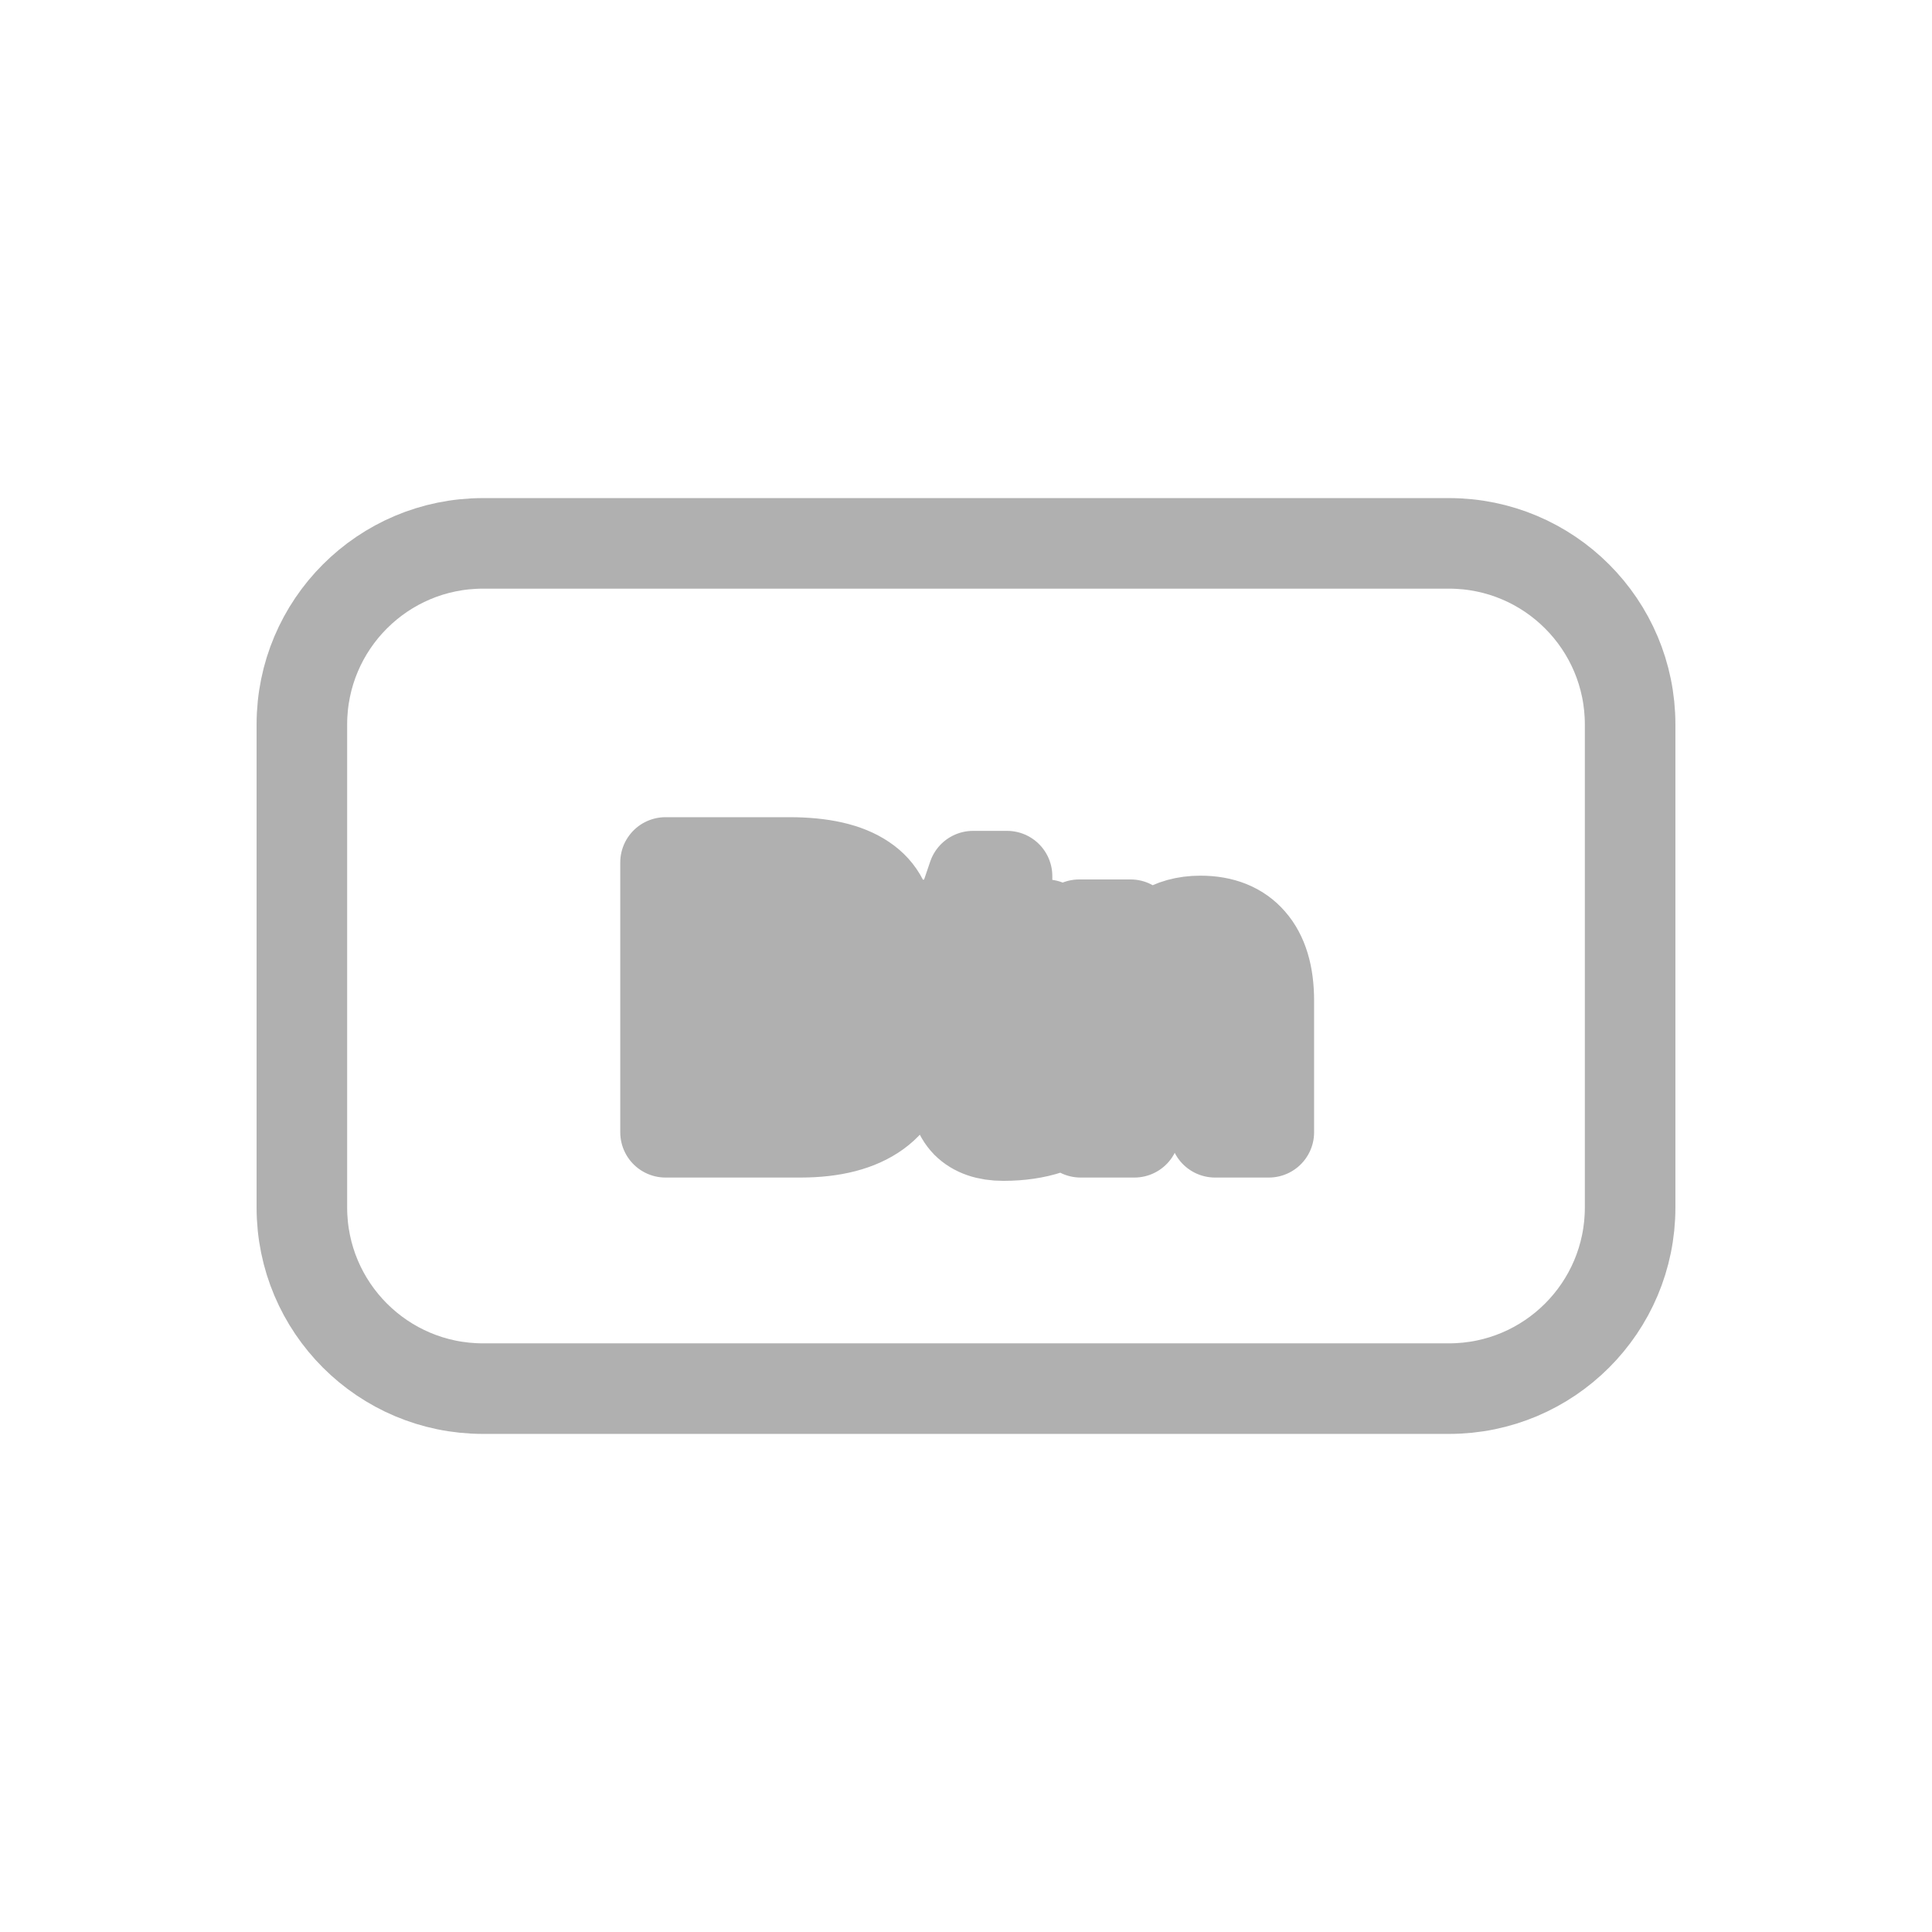
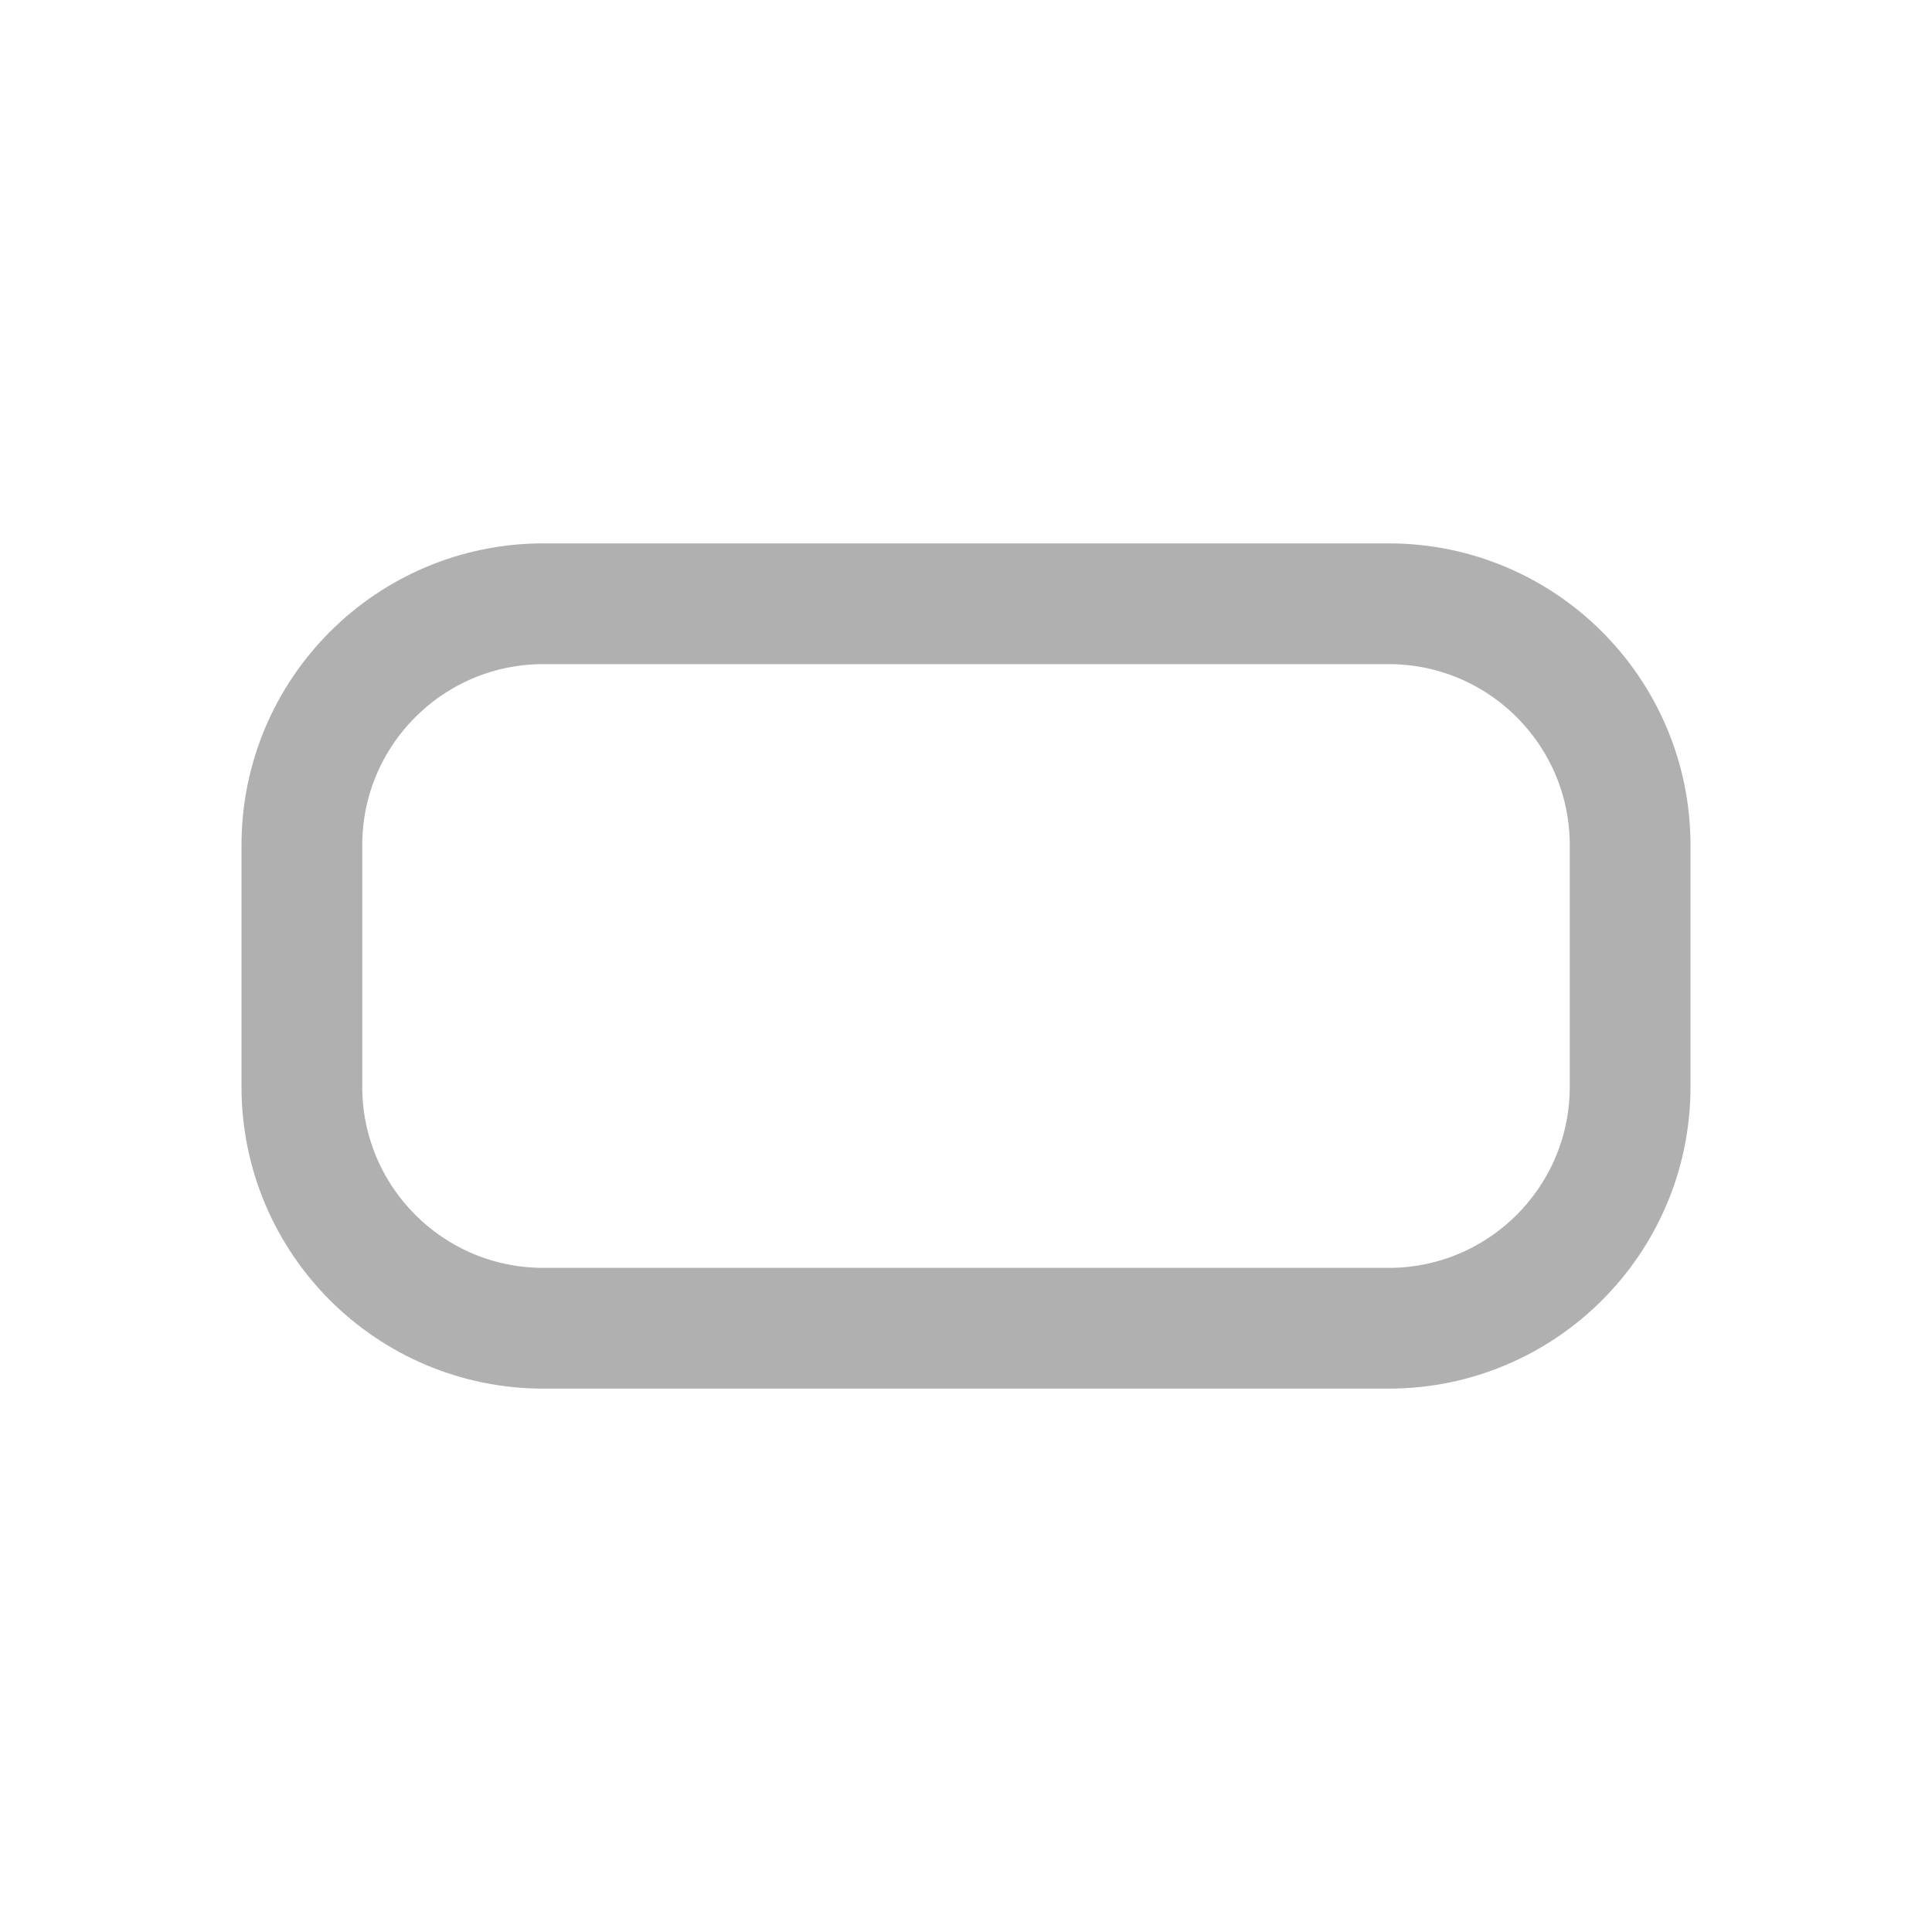
<svg xmlns="http://www.w3.org/2000/svg" width="64" height="64" viewBox="0 0 64 64">
-   <g fill="none" stroke="#B0B0B0" stroke-width="3" stroke-linecap="round" stroke-linejoin="round">
-     <rect x="10" y="18" width="44" height="28" rx="6" />
-     <text x="32" y="33" font-family="Arial, sans-serif" font-weight="bold" font-size="13" fill="#B0B0B0" text-anchor="middle" dominant-baseline="central">Btn</text>
+   <g fill="none" stroke="#B0B0B0" stroke-width="4" stroke-linecap="round" stroke-linejoin="round">
+     <rect x="10" y="20" width="44" height="24" rx="8" />
  </g>
</svg>
